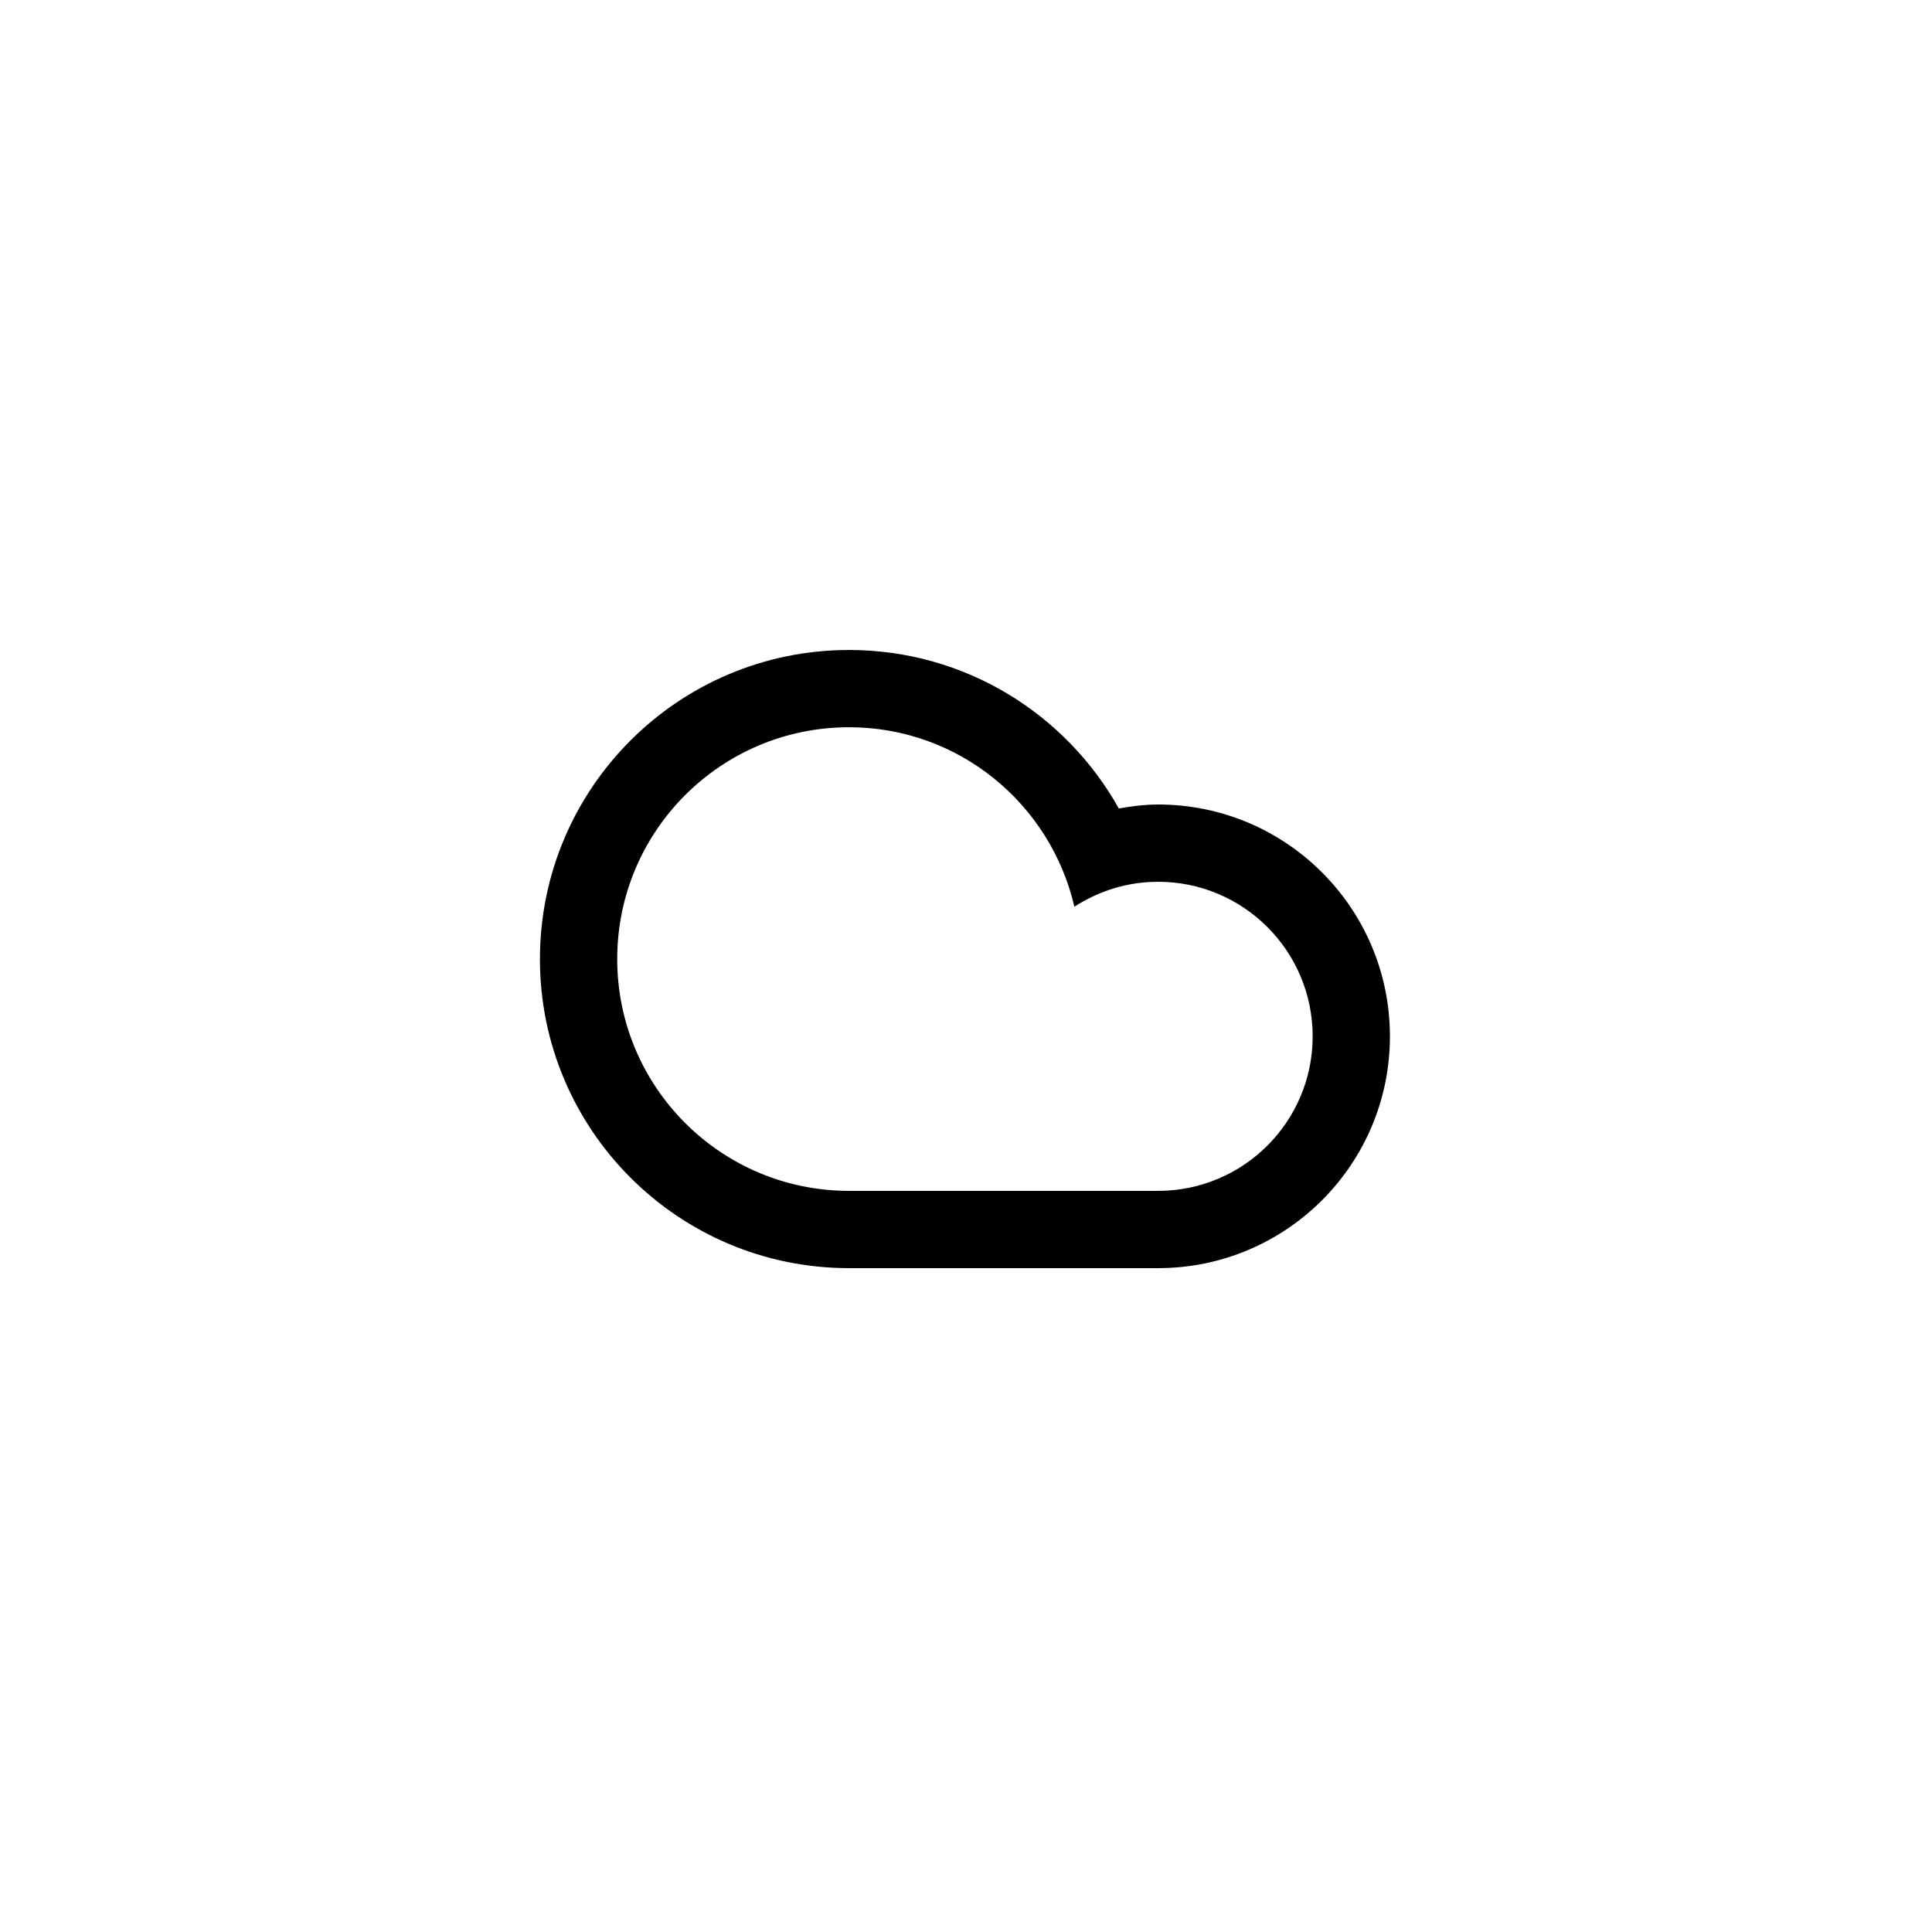
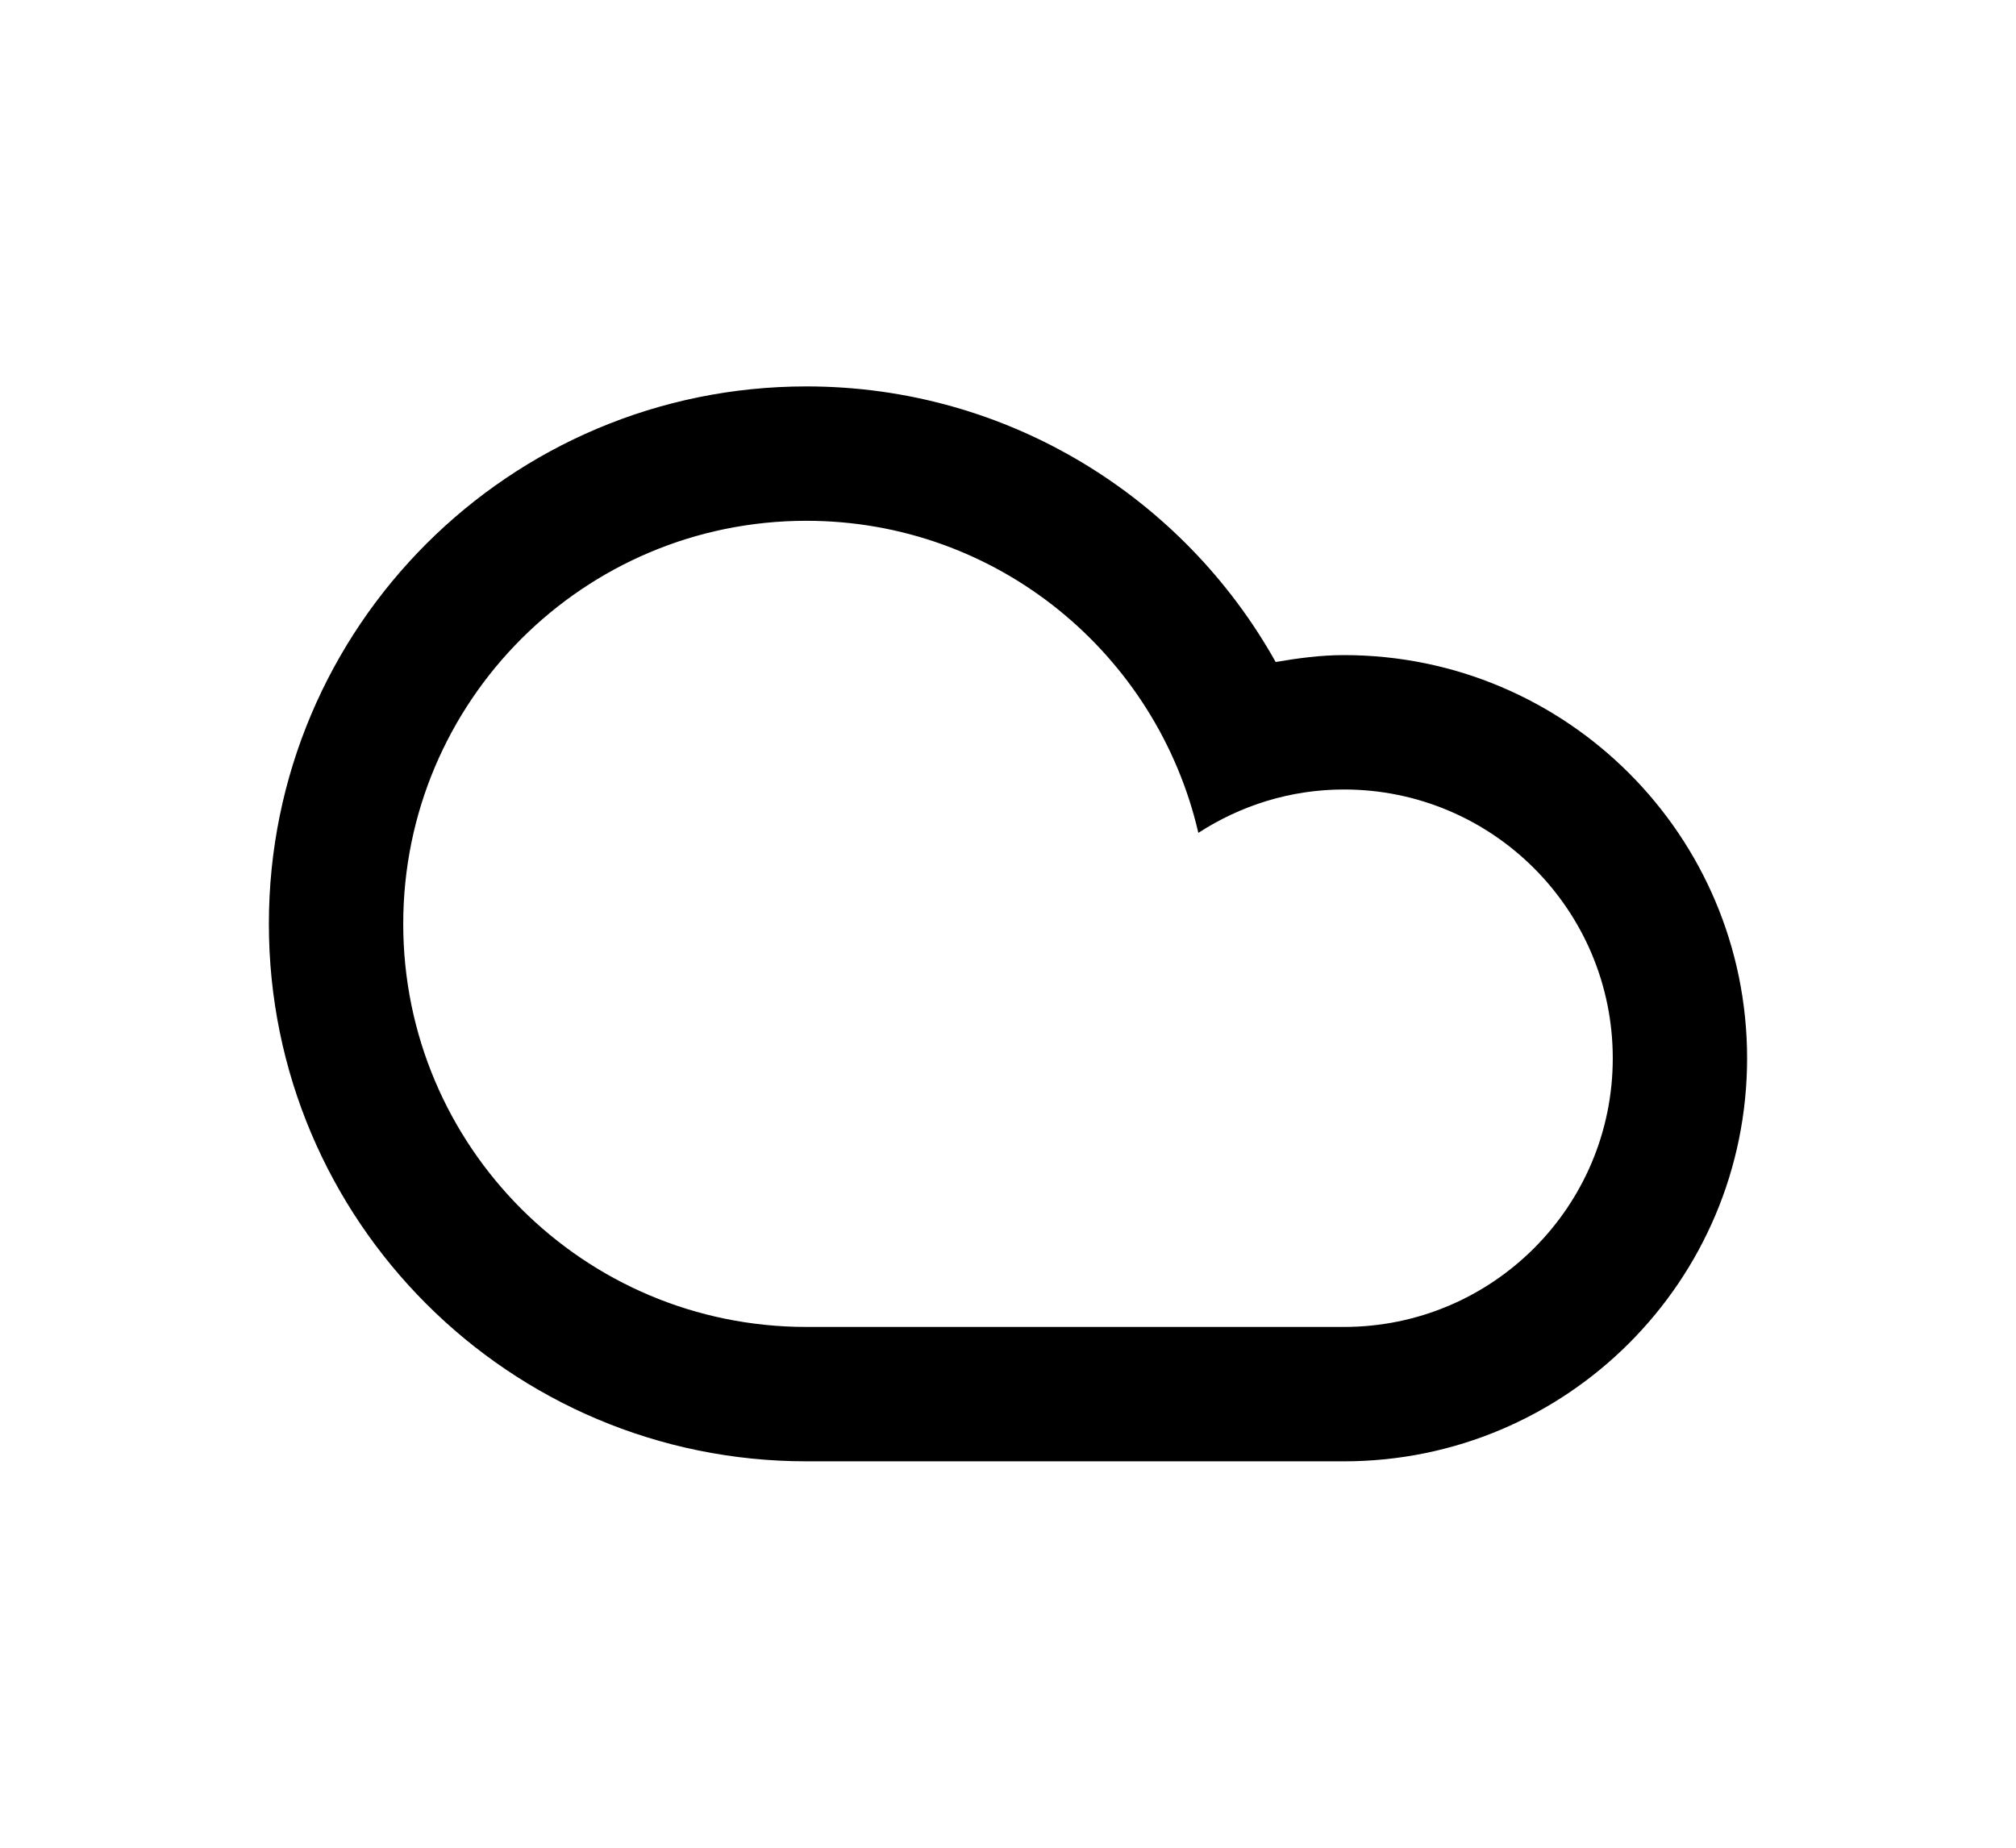
- <svg xmlns="http://www.w3.org/2000/svg" version="1.1" id="Layer_1" x="0px" y="0px" width="100px" height="100px" viewBox="0 0 100 100" enable-background="new 0 0 100 100" xml:space="preserve">
-   <path fill-rule="evenodd" clip-rule="evenodd" d="M43.945,65.639c-8.835,0-15.998-7.162-15.998-15.998  c0-8.836,7.163-15.998,15.998-15.998c6.004,0,11.229,3.312,13.965,8.203c0.664-0.113,1.338-0.205,2.033-0.205  c6.627,0,11.999,5.373,11.999,12c0,6.625-5.372,11.998-11.999,11.998C57.168,65.639,47.143,65.639,43.945,65.639z M59.943,61.639  c4.418,0,8-3.582,8-7.998c0-4.418-3.582-8-8-8c-1.6,0-3.082,0.481-4.333,1.291c-1.231-5.316-5.974-9.29-11.665-9.29  c-6.626,0-11.998,5.372-11.998,11.999c0,6.626,5.372,11.998,11.998,11.998C47.562,61.639,56.924,61.639,59.943,61.639z" />
+ <svg xmlns="http://www.w3.org/2000/svg" version="1.1" id="Layer_1" x="0px" y="0px" width="60px" height="55px" viewBox="0 0 60 55" enable-background="new 0 0 60 55" xml:space="preserve">
+   <path d="M24.001,43.498c-8.836,0-15.999-7.162-15.999-15.998s7.163-15.998,15.999-15.998c6.004,0,11.229,3.312,13.965,8.203  c0.664-0.113,1.338-0.205,2.033-0.205c6.627,0,11.998,5.373,11.998,12c0,6.625-5.371,11.998-11.998,11.998  C37.224,43.498,27.198,43.498,24.001,43.498z M39.999,39.498c4.418,0,8-3.582,8-7.998s-3.582-8-8-8  c-1.602,0-3.082,0.481-4.334,1.291c-1.23-5.315-5.973-9.289-11.666-9.289c-6.625,0-11.998,5.371-11.998,11.998  s5.373,11.998,11.998,11.998C27.618,39.498,36.979,39.498,39.999,39.498z" />
</svg>
